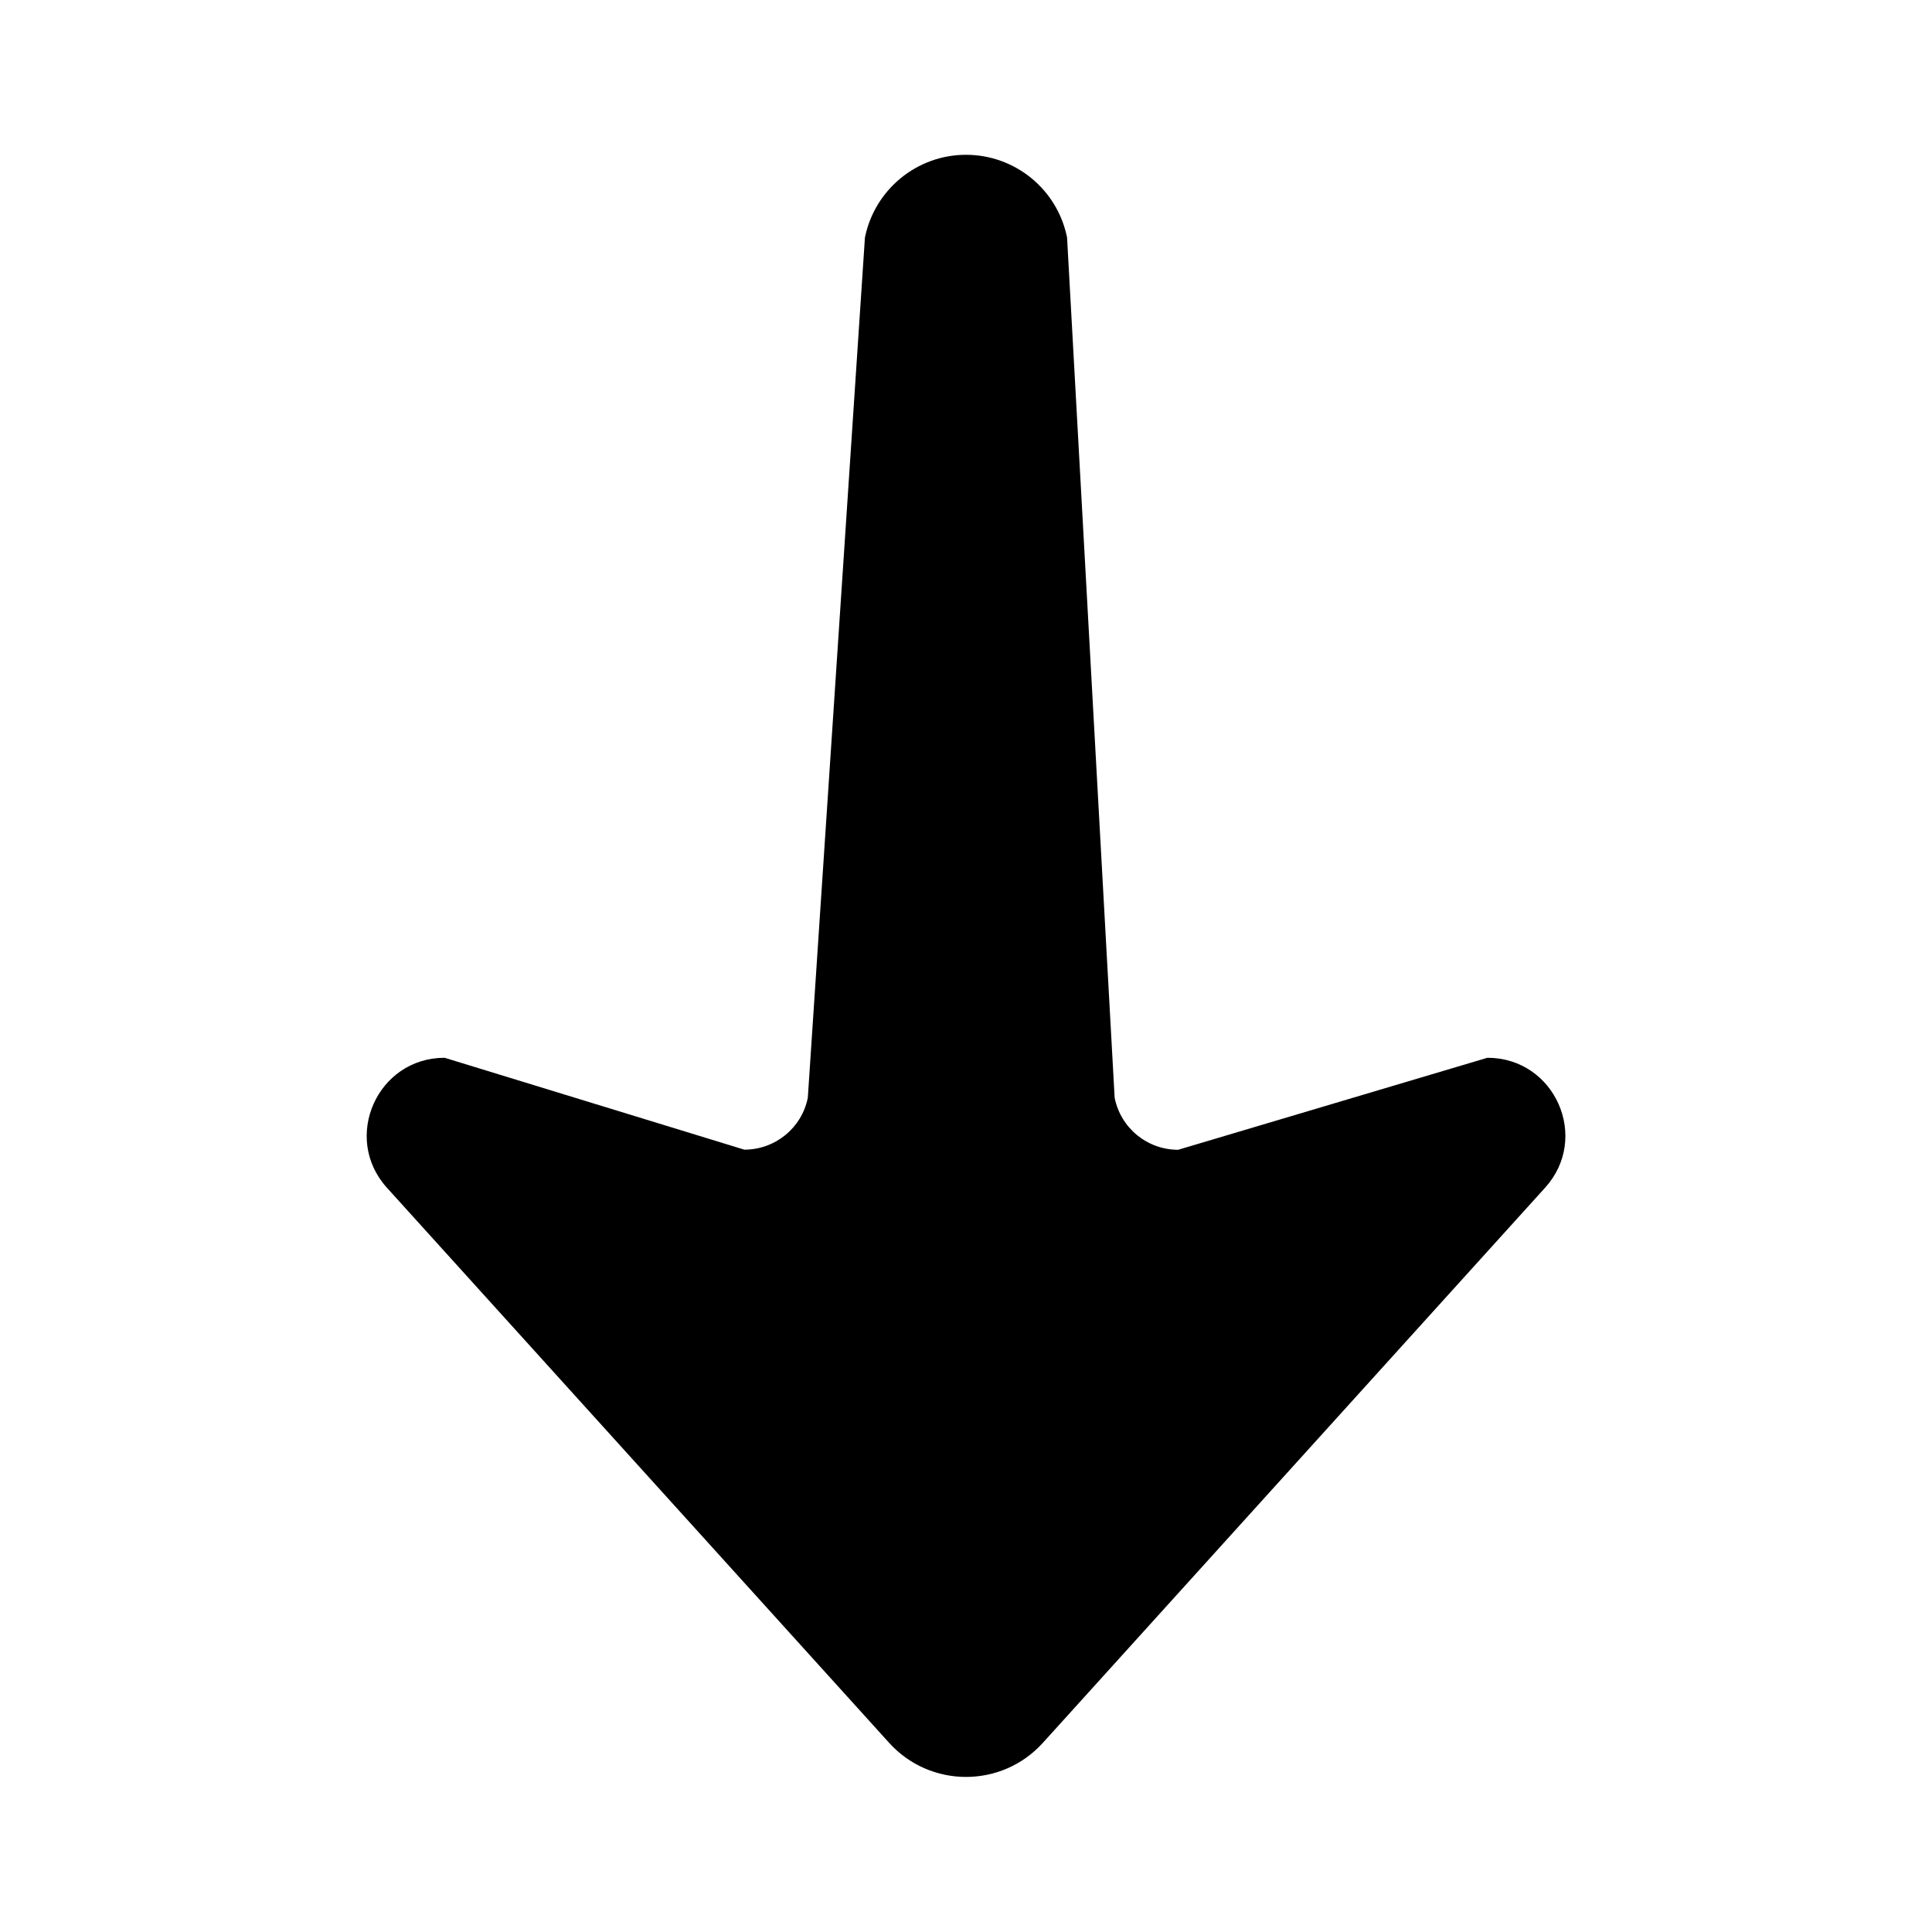
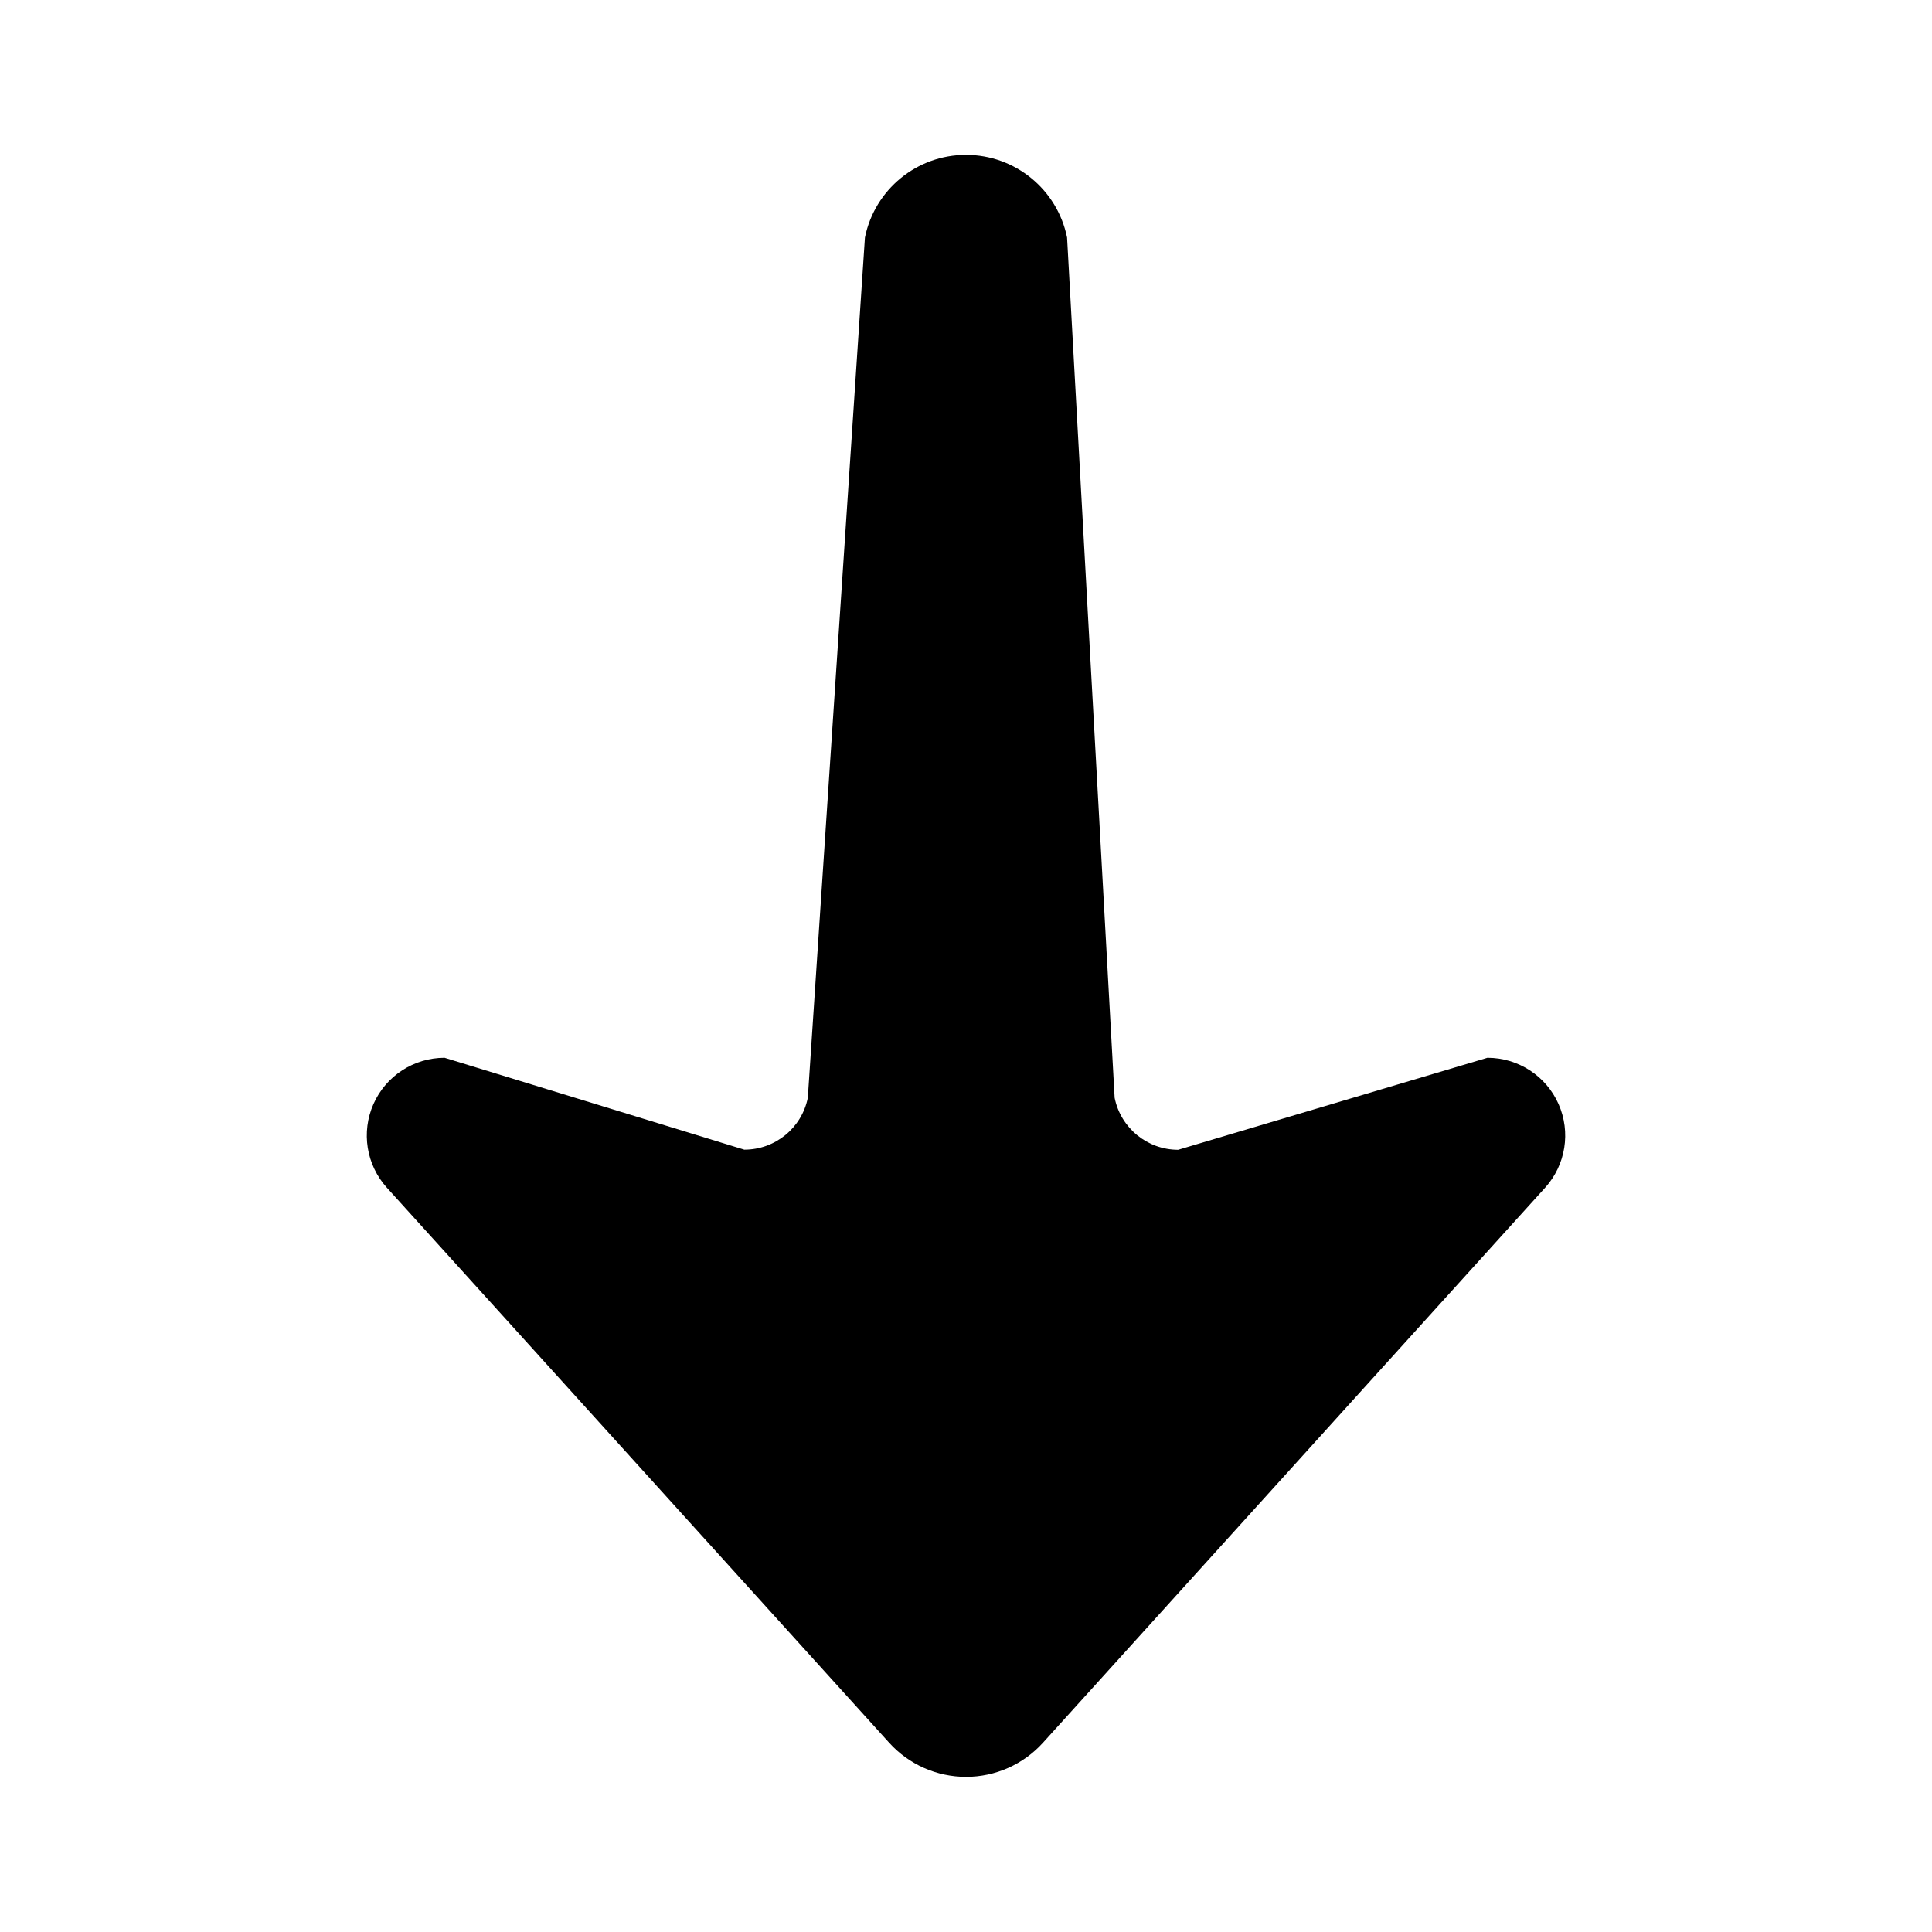
- <svg xmlns="http://www.w3.org/2000/svg" width="16" height="16" viewBox="0 0 16 16" fill="none">
-   <path d="M12.318 8.76L9.757 9.522C9.501 9.522 9.281 9.342 9.231 9.091L8.837 1.967C8.757 1.569 8.407 1.282 8 1.282C7.594 1.282 7.244 1.569 7.163 1.967L6.69 9.091C6.64 9.341 6.42 9.521 6.164 9.521L3.682 8.76C3.124 8.76 2.83 9.422 3.204 9.836L7.363 14.433C7.704 14.81 8.296 14.81 8.637 14.433L12.796 9.836C13.171 9.422 12.877 8.76 12.318 8.76Z" fill="black" />
+ <svg xmlns="http://www.w3.org/2000/svg" width="16" height="16" fill="none">
+   <path d="M12.318 8.76l-2.561.762a.537.537 0 0 1-.526-.43l-.394-7.125a.854.854 0 0 0-1.674 0L6.69 9.091c-.05.25-.27.43-.526.43L3.682 8.76a.644.644 0 0 0-.478 1.076l4.16 4.597a.859.859 0 0 0 1.273 0l4.159-4.597a.644.644 0 0 0-.478-1.076z" fill="#000" />
</svg>
